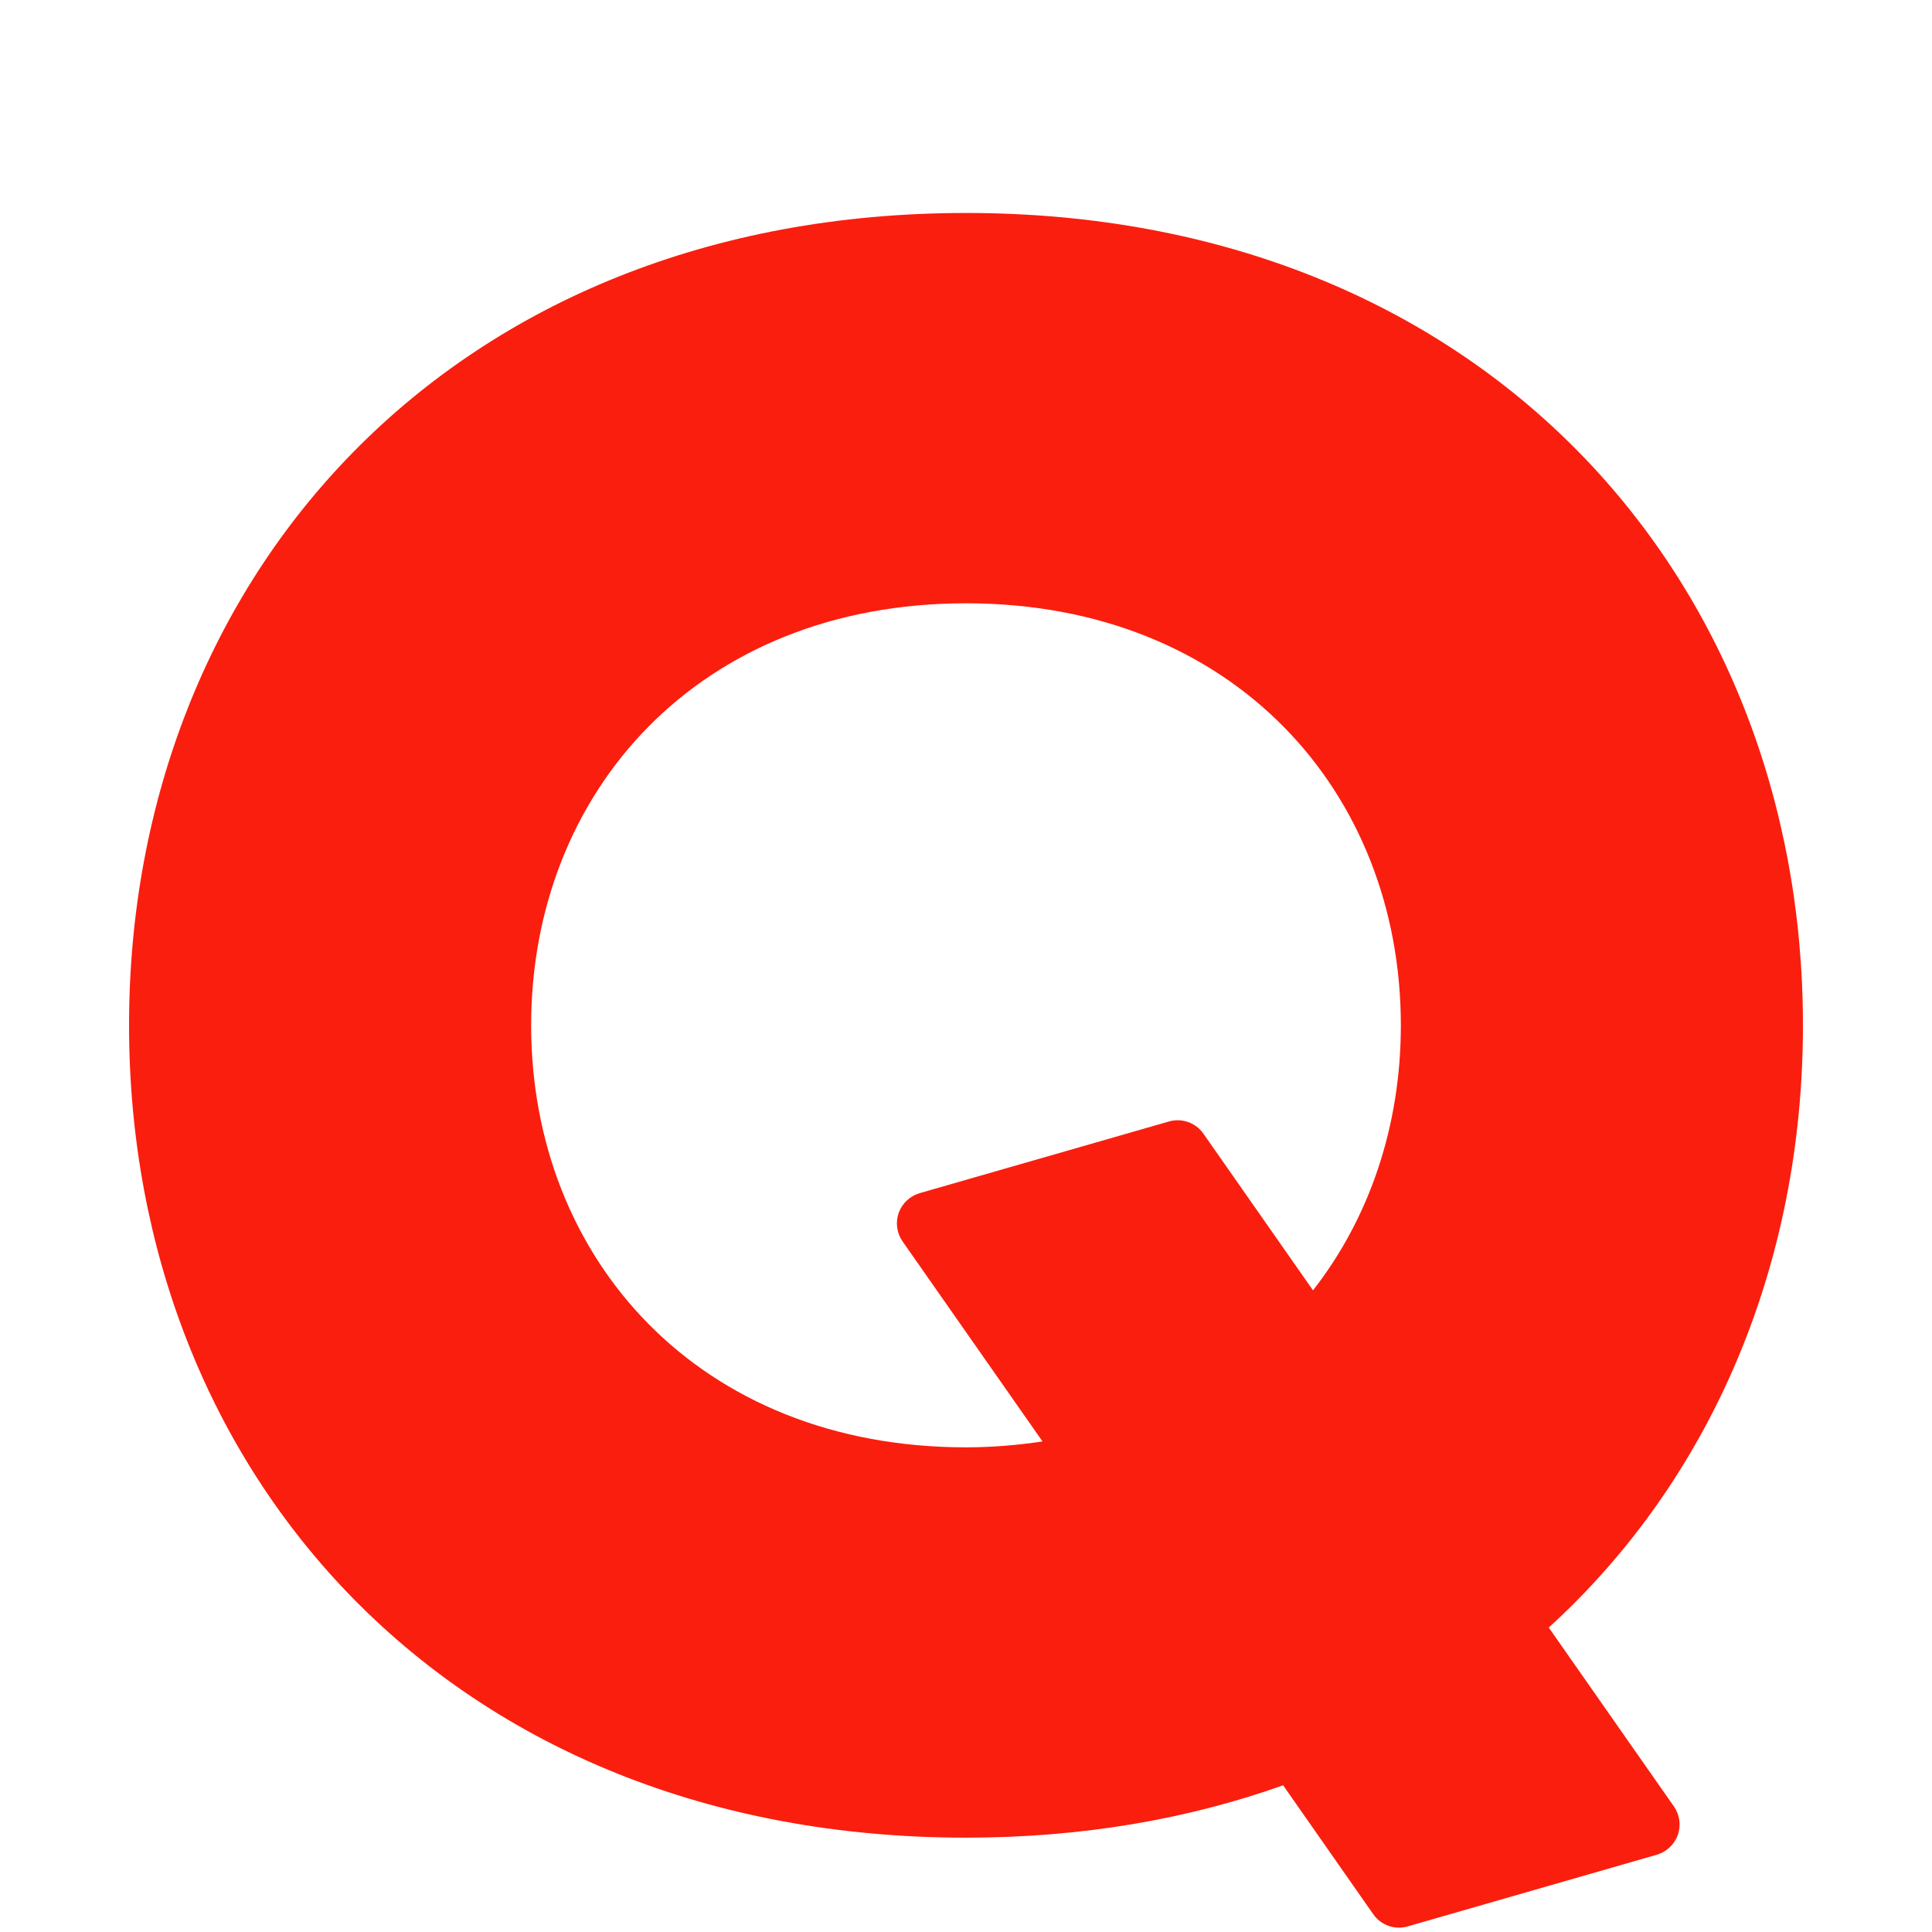
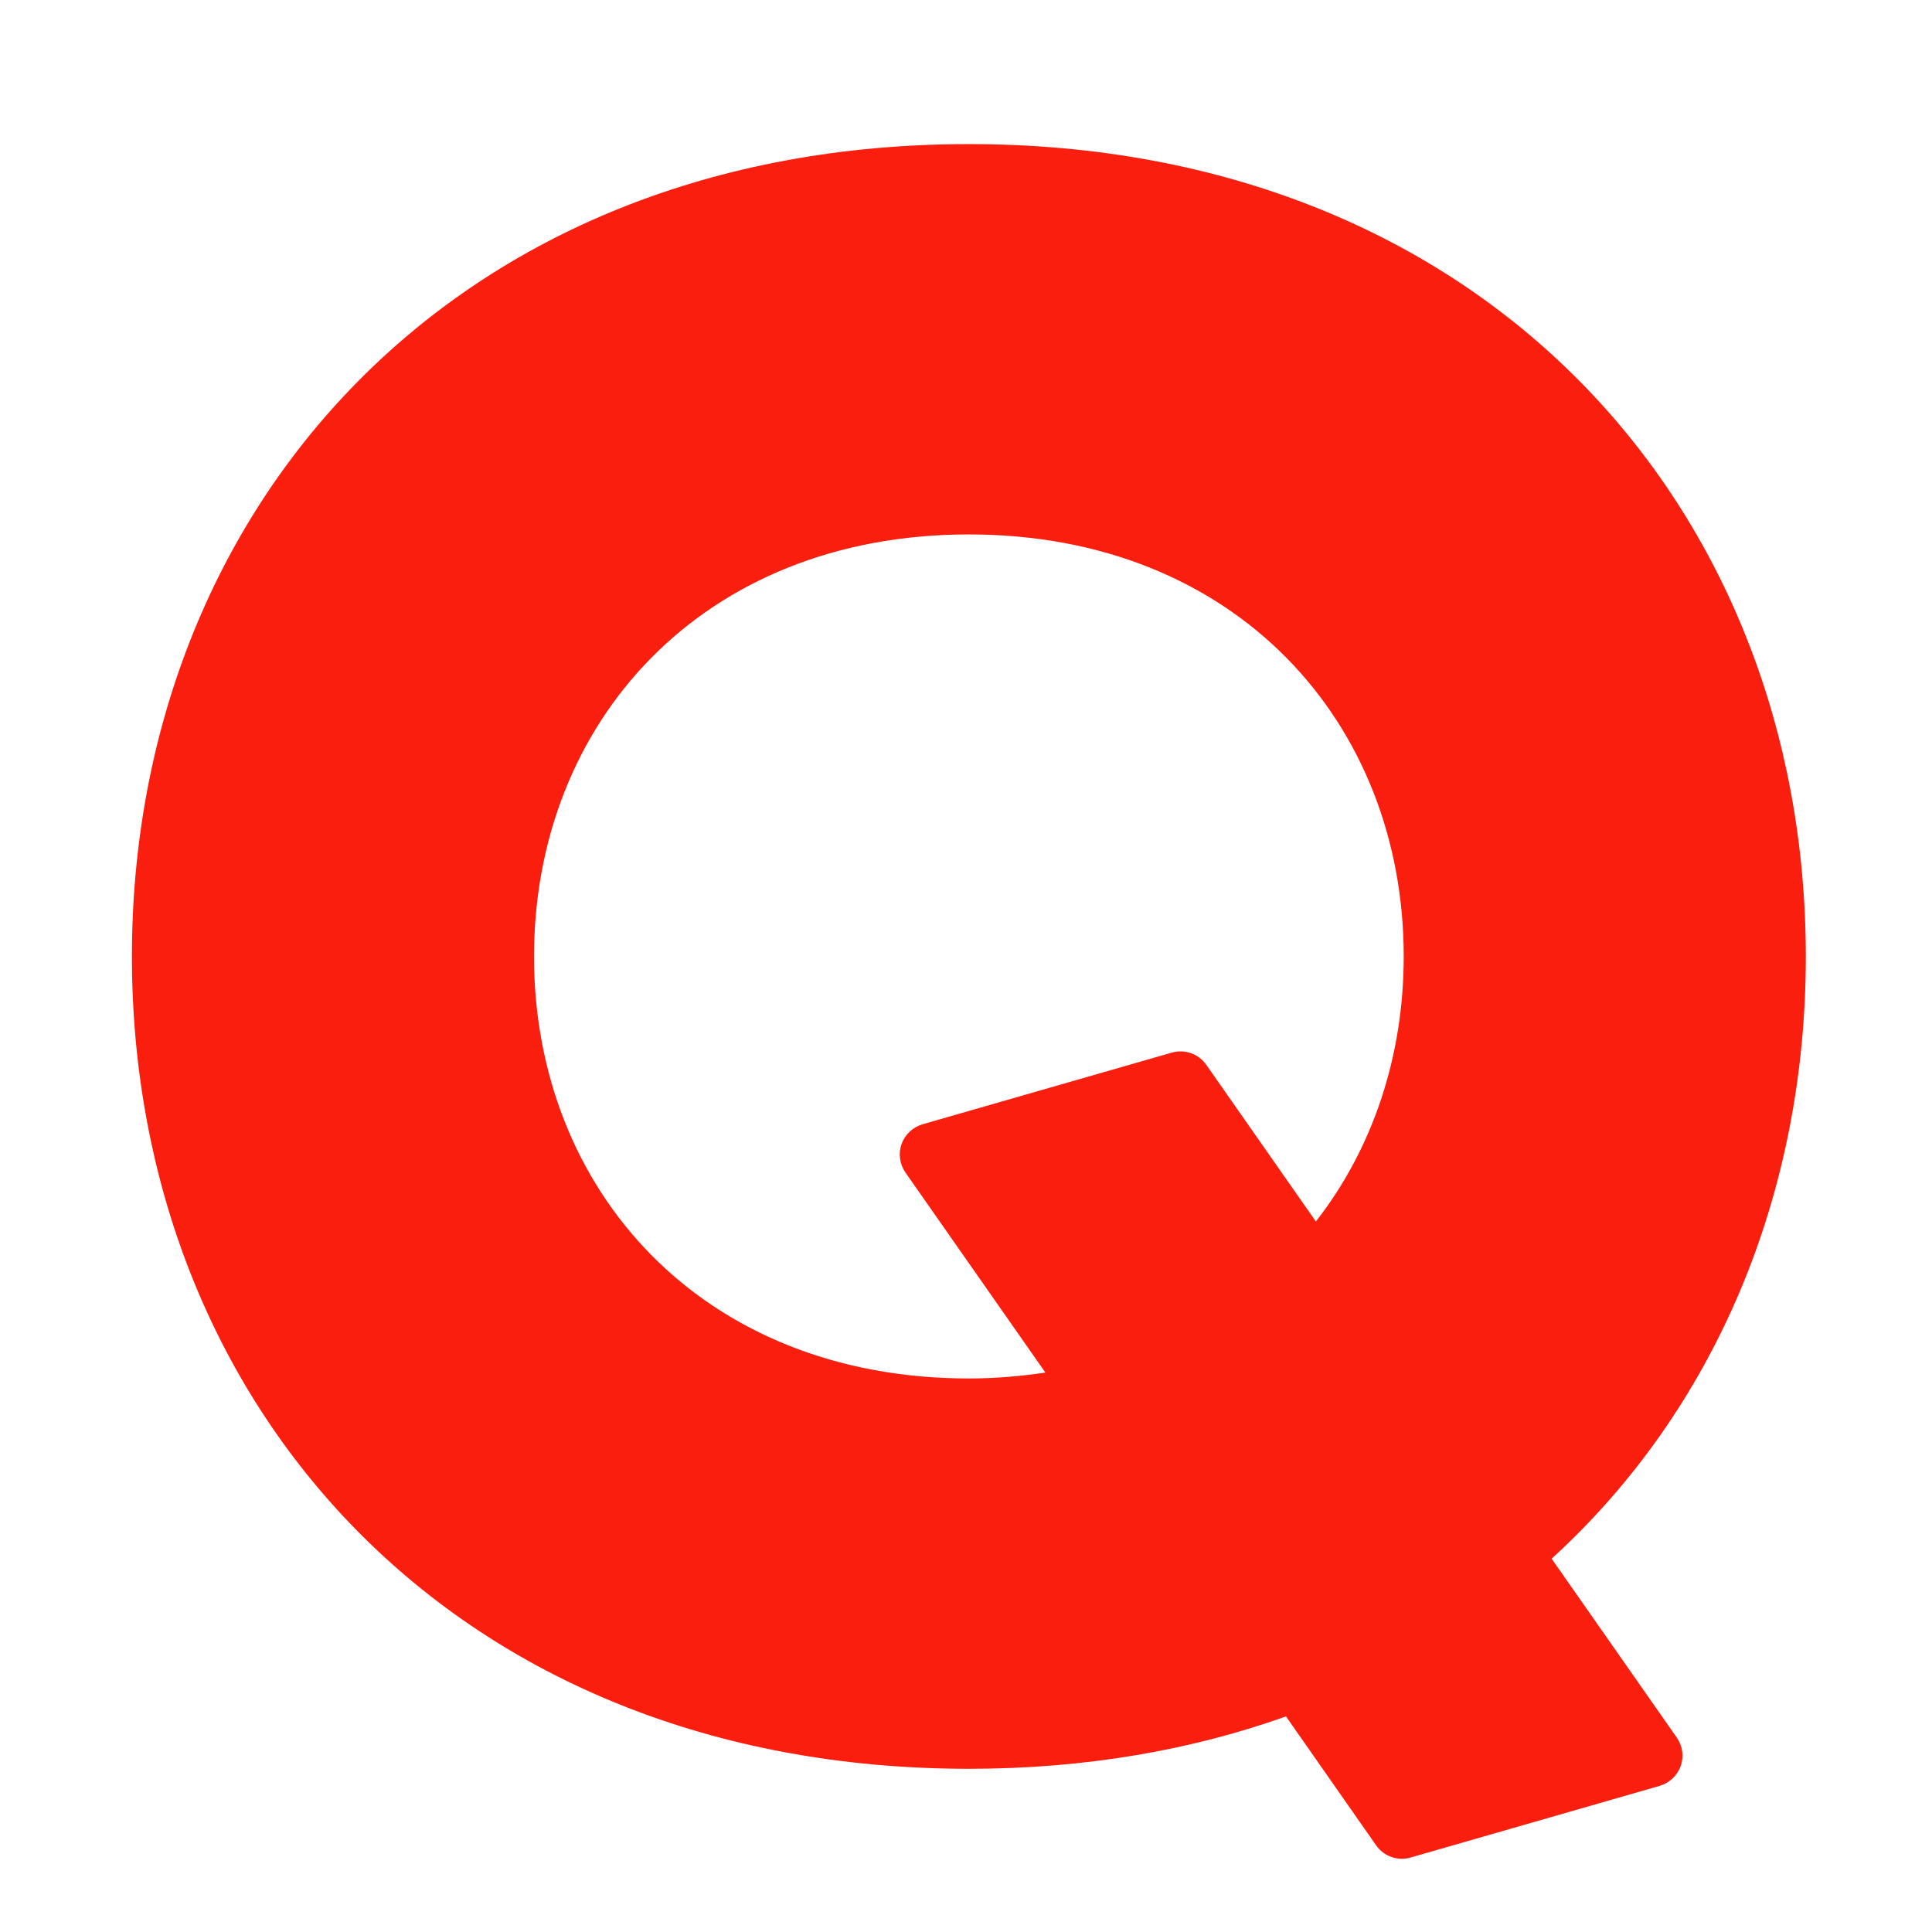
- <svg xmlns="http://www.w3.org/2000/svg" width="800px" height="800px" viewBox="0 0 128 128" aria-hidden="true" role="img" class="iconify iconify--noto" preserveAspectRatio="xMidYMid meet" fill="#000000">
-   <g id="SVGRepo_bgCarrier" stroke-width="0" />
-   <g id="SVGRepo_tracerCarrier" stroke-linecap="round" stroke-linejoin="round" />
-   <g id="SVGRepo_iconCarrier">
-     <path d="M102.61 107.83c10.8-9.85 16.84-24.08 16.84-39.9c0-29.73-21.33-53.82-55.45-53.82S8.55 38.21 8.55 67.93c0 29.73 21.33 53.82 55.45 53.82c7.69 0 14.72-1.23 21.01-3.47l5.97 8.54a2.079 2.079 0 0 0 2.28.81l16.51-4.75c.64-.19 1.16-.67 1.39-1.31c.22-.63.13-1.33-.26-1.89l-8.29-11.85zM64 95.89c-17.72 0-28.81-12.52-28.81-27.96S46.27 39.97 64 39.97s28.81 12.52 28.81 27.96c0 6.65-2.07 12.76-5.82 17.56l-7.26-10.38a2.086 2.086 0 0 0-2.28-.81l-16.52 4.75c-.64.19-1.16.67-1.39 1.31c-.22.63-.13 1.33.26 1.89l9.27 13.25c-1.62.24-3.3.39-5.07.39z" fill="#FA1E0E" />
+ <svg xmlns="http://www.w3.org/2000/svg" width="128" height="128" fill="#000000" preserveAspectRatio="xMidYMid meet" class="iconify iconify--noto" role="img" aria-hidden="true">
+   <g>
+     <g stroke-width="0" id="SVGRepo_bgCarrier" />
+     <g stroke-linejoin="round" stroke-linecap="round" id="SVGRepo_tracerCarrier" />
+     <g id="SVGRepo_iconCarrier">
+       <path id="svg_1" fill="#fa1e0e" d="m102.8,103.267c10.8,-9.85 16.84,-24.08 16.84,-39.9c0,-29.73 -21.33,-53.82 -55.45,-53.82s-55.45,24.1 -55.45,53.82c0,29.73 21.33,53.82 55.45,53.82c7.69,0 14.72,-1.23 21.01,-3.47l5.97,8.54a2.079,2.079 0 0 0 2.28,0.81l16.51,-4.75c0.64,-0.19 1.16,-0.67 1.39,-1.31c0.22,-0.63 0.13,-1.33 -0.26,-1.89l-8.29,-11.85zm-38.61,-11.94c-17.72,0 -28.81,-12.52 -28.81,-27.96s11.08,-27.96 28.81,-27.96s28.81,12.52 28.81,27.96c0,6.65 -2.07,12.76 -5.82,17.56l-7.26,-10.38a2.086,2.086 0 0 0 -2.28,-0.81l-16.52,4.75c-0.64,0.19 -1.16,0.67 -1.39,1.31c-0.22,0.63 -0.13,1.33 0.26,1.89l9.27,13.25c-1.62,0.24 -3.3,0.39 -5.07,0.39z" />
+     </g>
  </g>
</svg>
